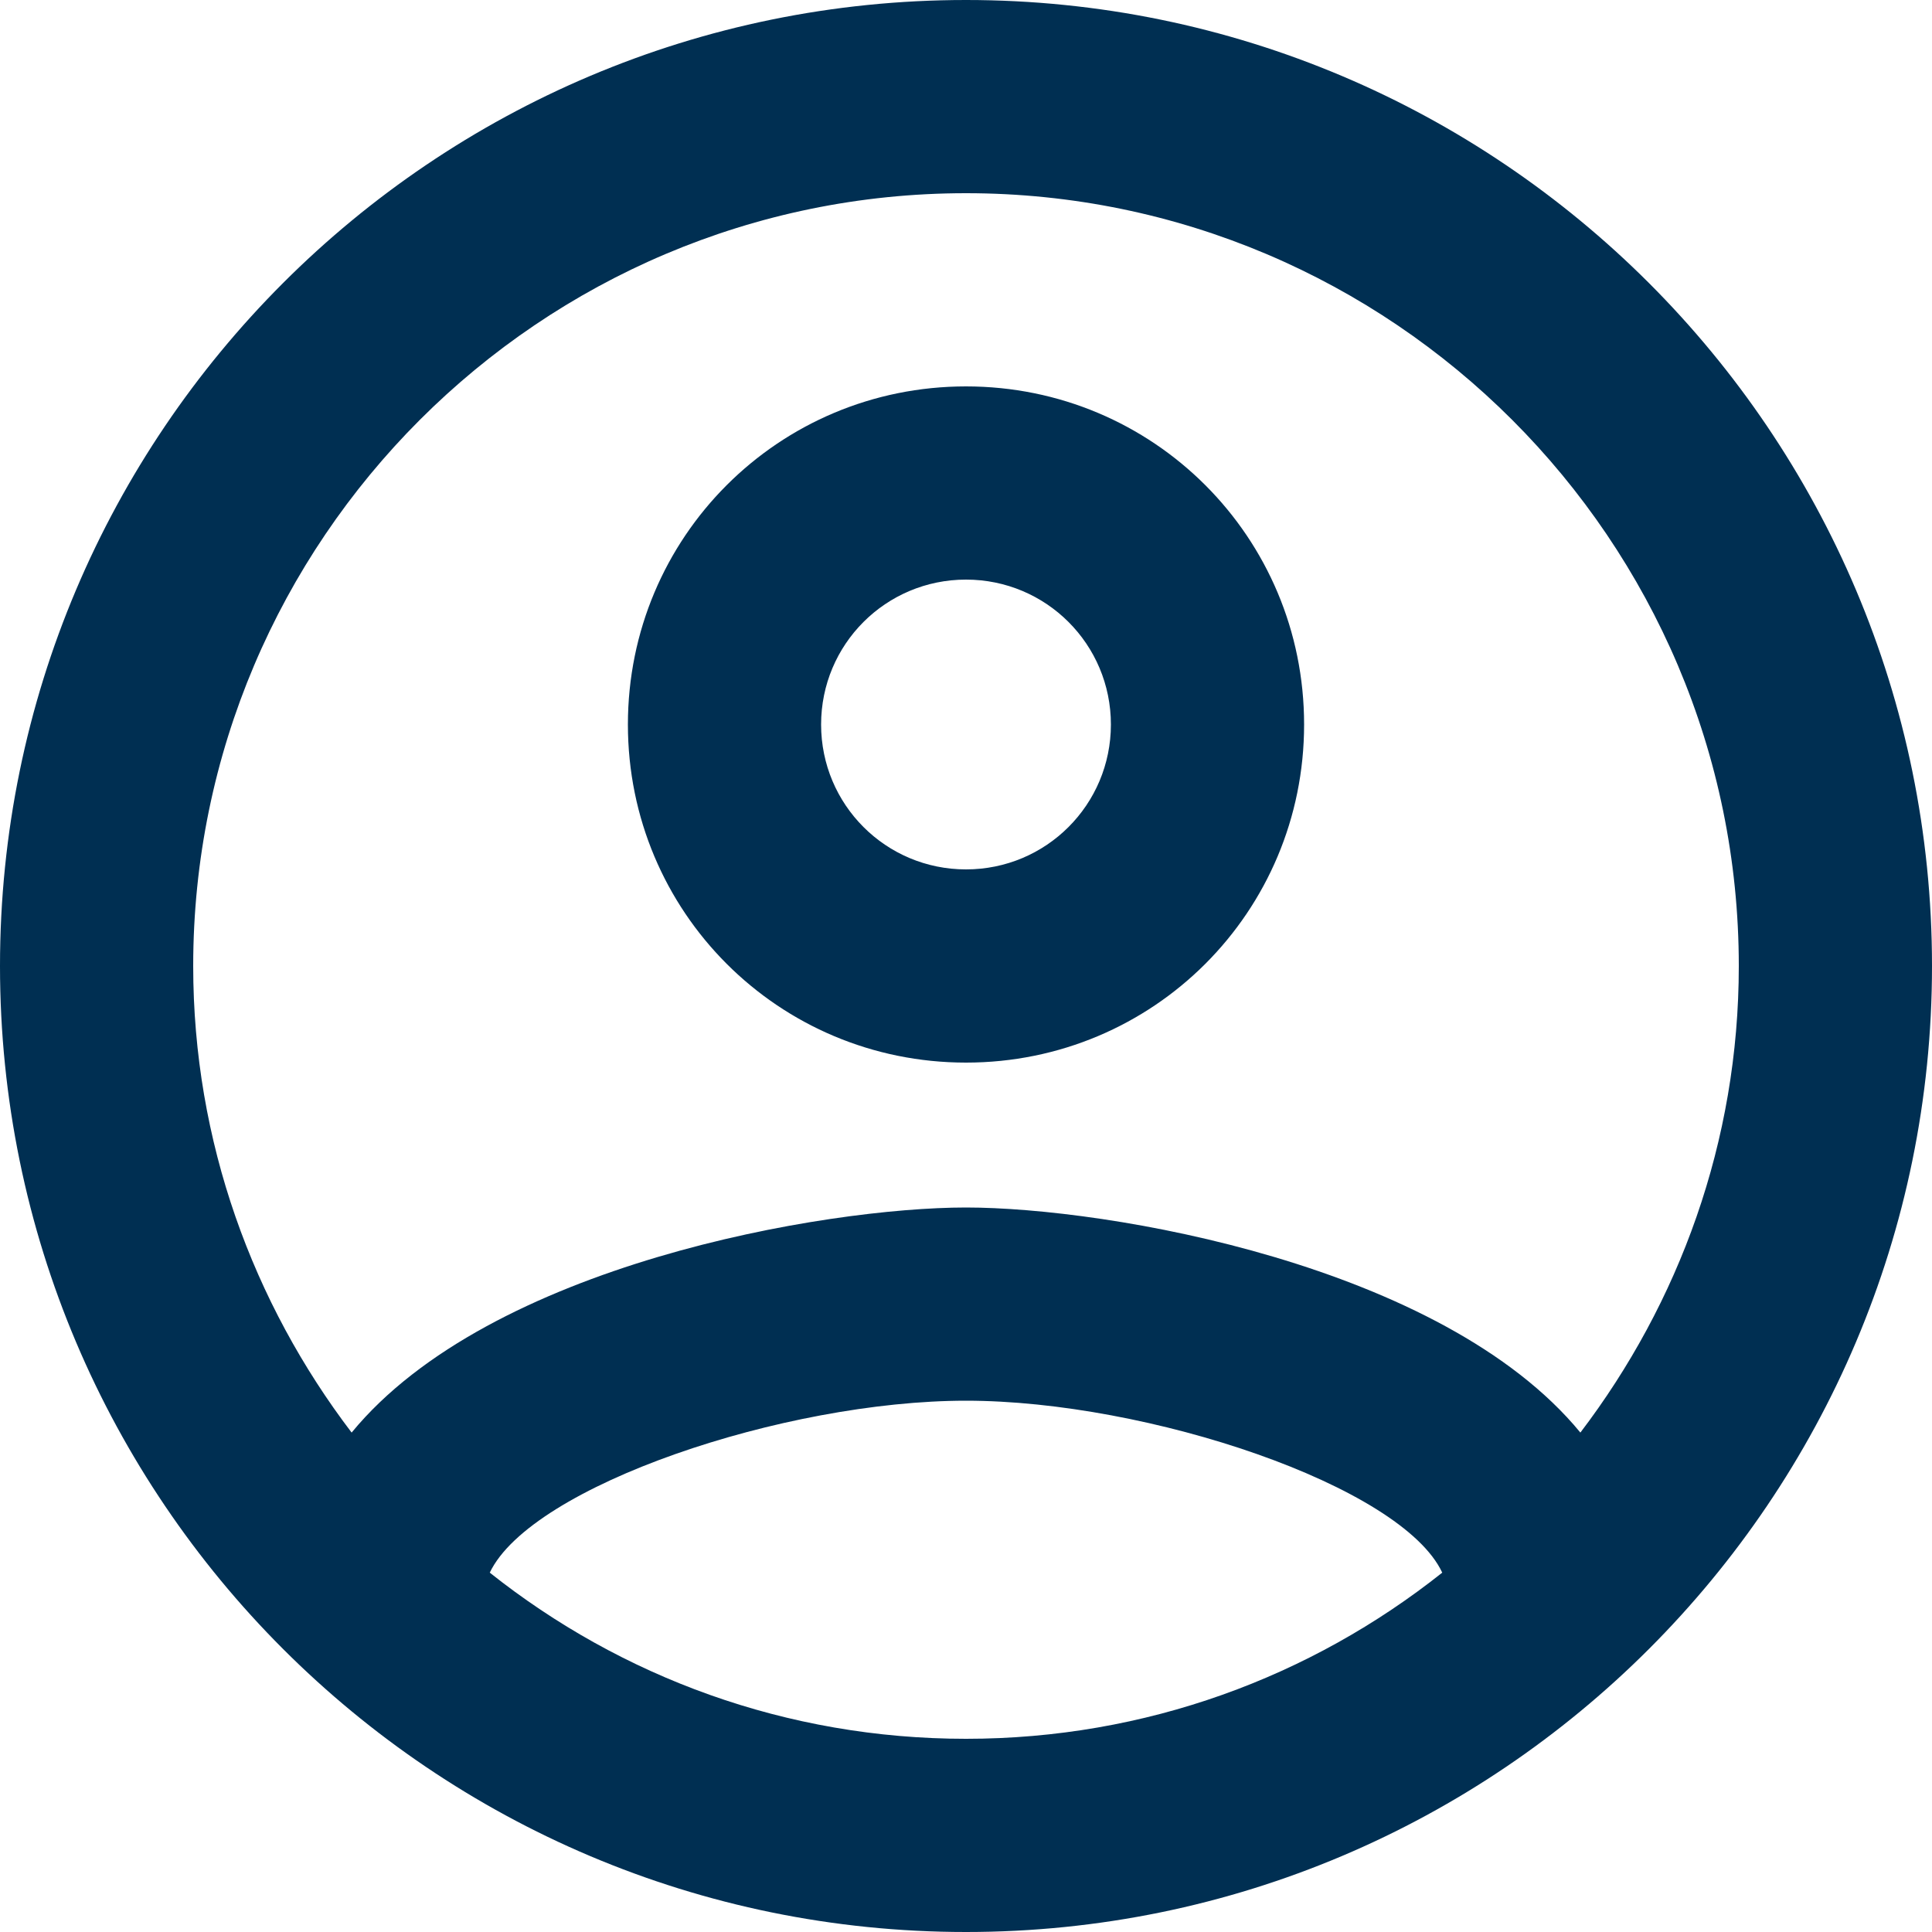
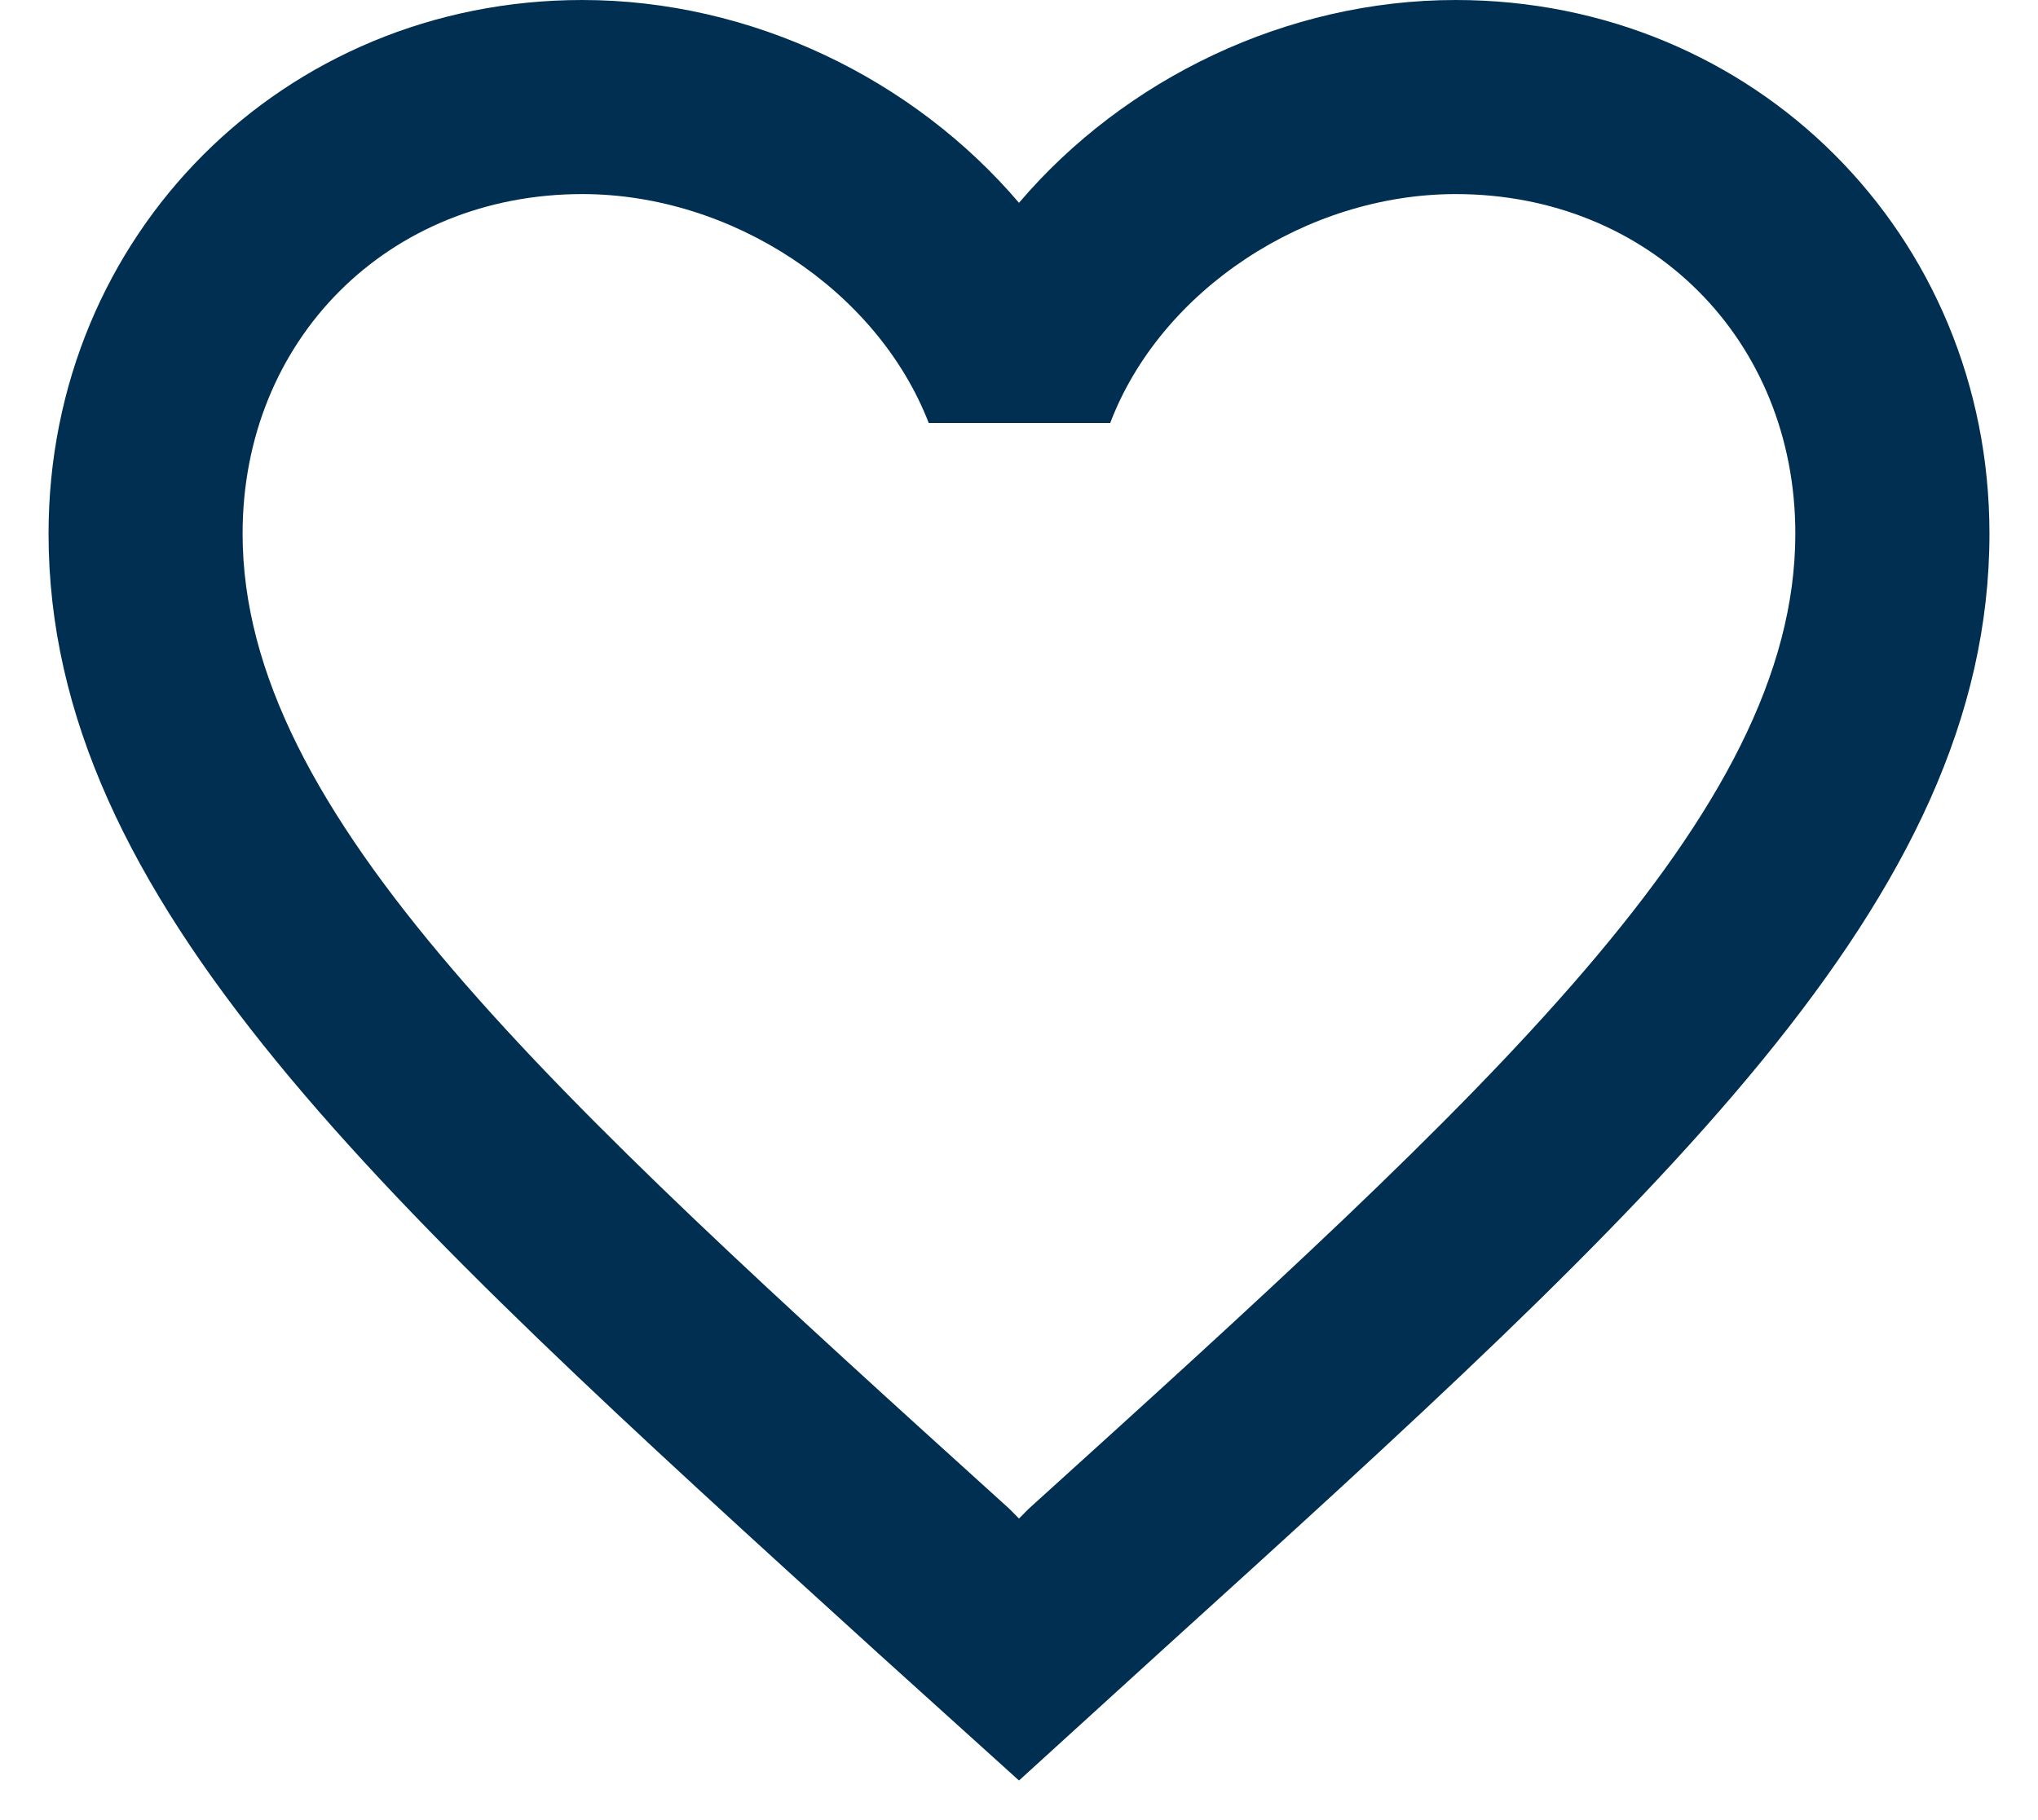
- <svg xmlns="http://www.w3.org/2000/svg" width="32" height="32" viewBox="0 0 32 32" fill="none">
-   <path d="M16 0C7.168 0 0 7.168 0 16C0 24.832 7.168 32 16 32C24.832 32 32 24.832 32 16C32 7.168 24.832 0 16 0ZM8.112 26.048C8.8 24.608 12.992 23.2 16 23.2C19.008 23.2 23.216 24.608 23.888 26.048C21.712 27.776 18.976 28.8 16 28.8C13.024 28.8 10.288 27.776 8.112 26.048ZM26.176 23.728C23.888 20.944 18.336 20 16 20C13.664 20 8.112 20.944 5.824 23.728C4.192 21.584 3.2 18.912 3.2 16C3.2 8.944 8.944 3.2 16 3.2C23.056 3.2 28.8 8.944 28.8 16C28.8 18.912 27.808 21.584 26.176 23.728V23.728ZM16 6.4C12.896 6.4 10.4 8.896 10.4 12C10.4 15.104 12.896 17.6 16 17.6C19.104 17.6 21.6 15.104 21.6 12C21.6 8.896 19.104 6.4 16 6.4ZM16 14.4C14.672 14.4 13.6 13.328 13.6 12C13.6 10.672 14.672 9.6 16 9.6C17.328 9.6 18.4 10.672 18.4 12C18.4 13.328 17.328 14.4 16 14.4Z" fill="#002F52" />
+ <svg xmlns="http://www.w3.org/2000/svg" width="28" height="25" viewBox="0 0 28 25" fill="none">
+   <path d="M20 0C17.68 0 15.453 1.08 14 2.787C12.546 1.08 10.32 0 8 0C3.893 0 0.667 3.227 0.667 7.333C0.667 12.373 5.2 16.48 12.066 22.72L14 24.467L15.933 22.707C22.8 16.48 27.333 12.373 27.333 7.333C27.333 3.227 24.107 0 20 0ZM14.133 20.733L14 20.867L13.867 20.733C7.52 14.987 3.333 11.187 3.333 7.333C3.333 4.667 5.333 2.667 8 2.667C10.053 2.667 12.053 3.987 12.76 5.813H15.253C15.947 3.987 17.947 2.667 20 2.667C22.666 2.667 24.666 4.667 24.666 7.333C24.666 11.187 20.48 14.987 14.133 20.733Z" fill="#002F52" />
</svg>
